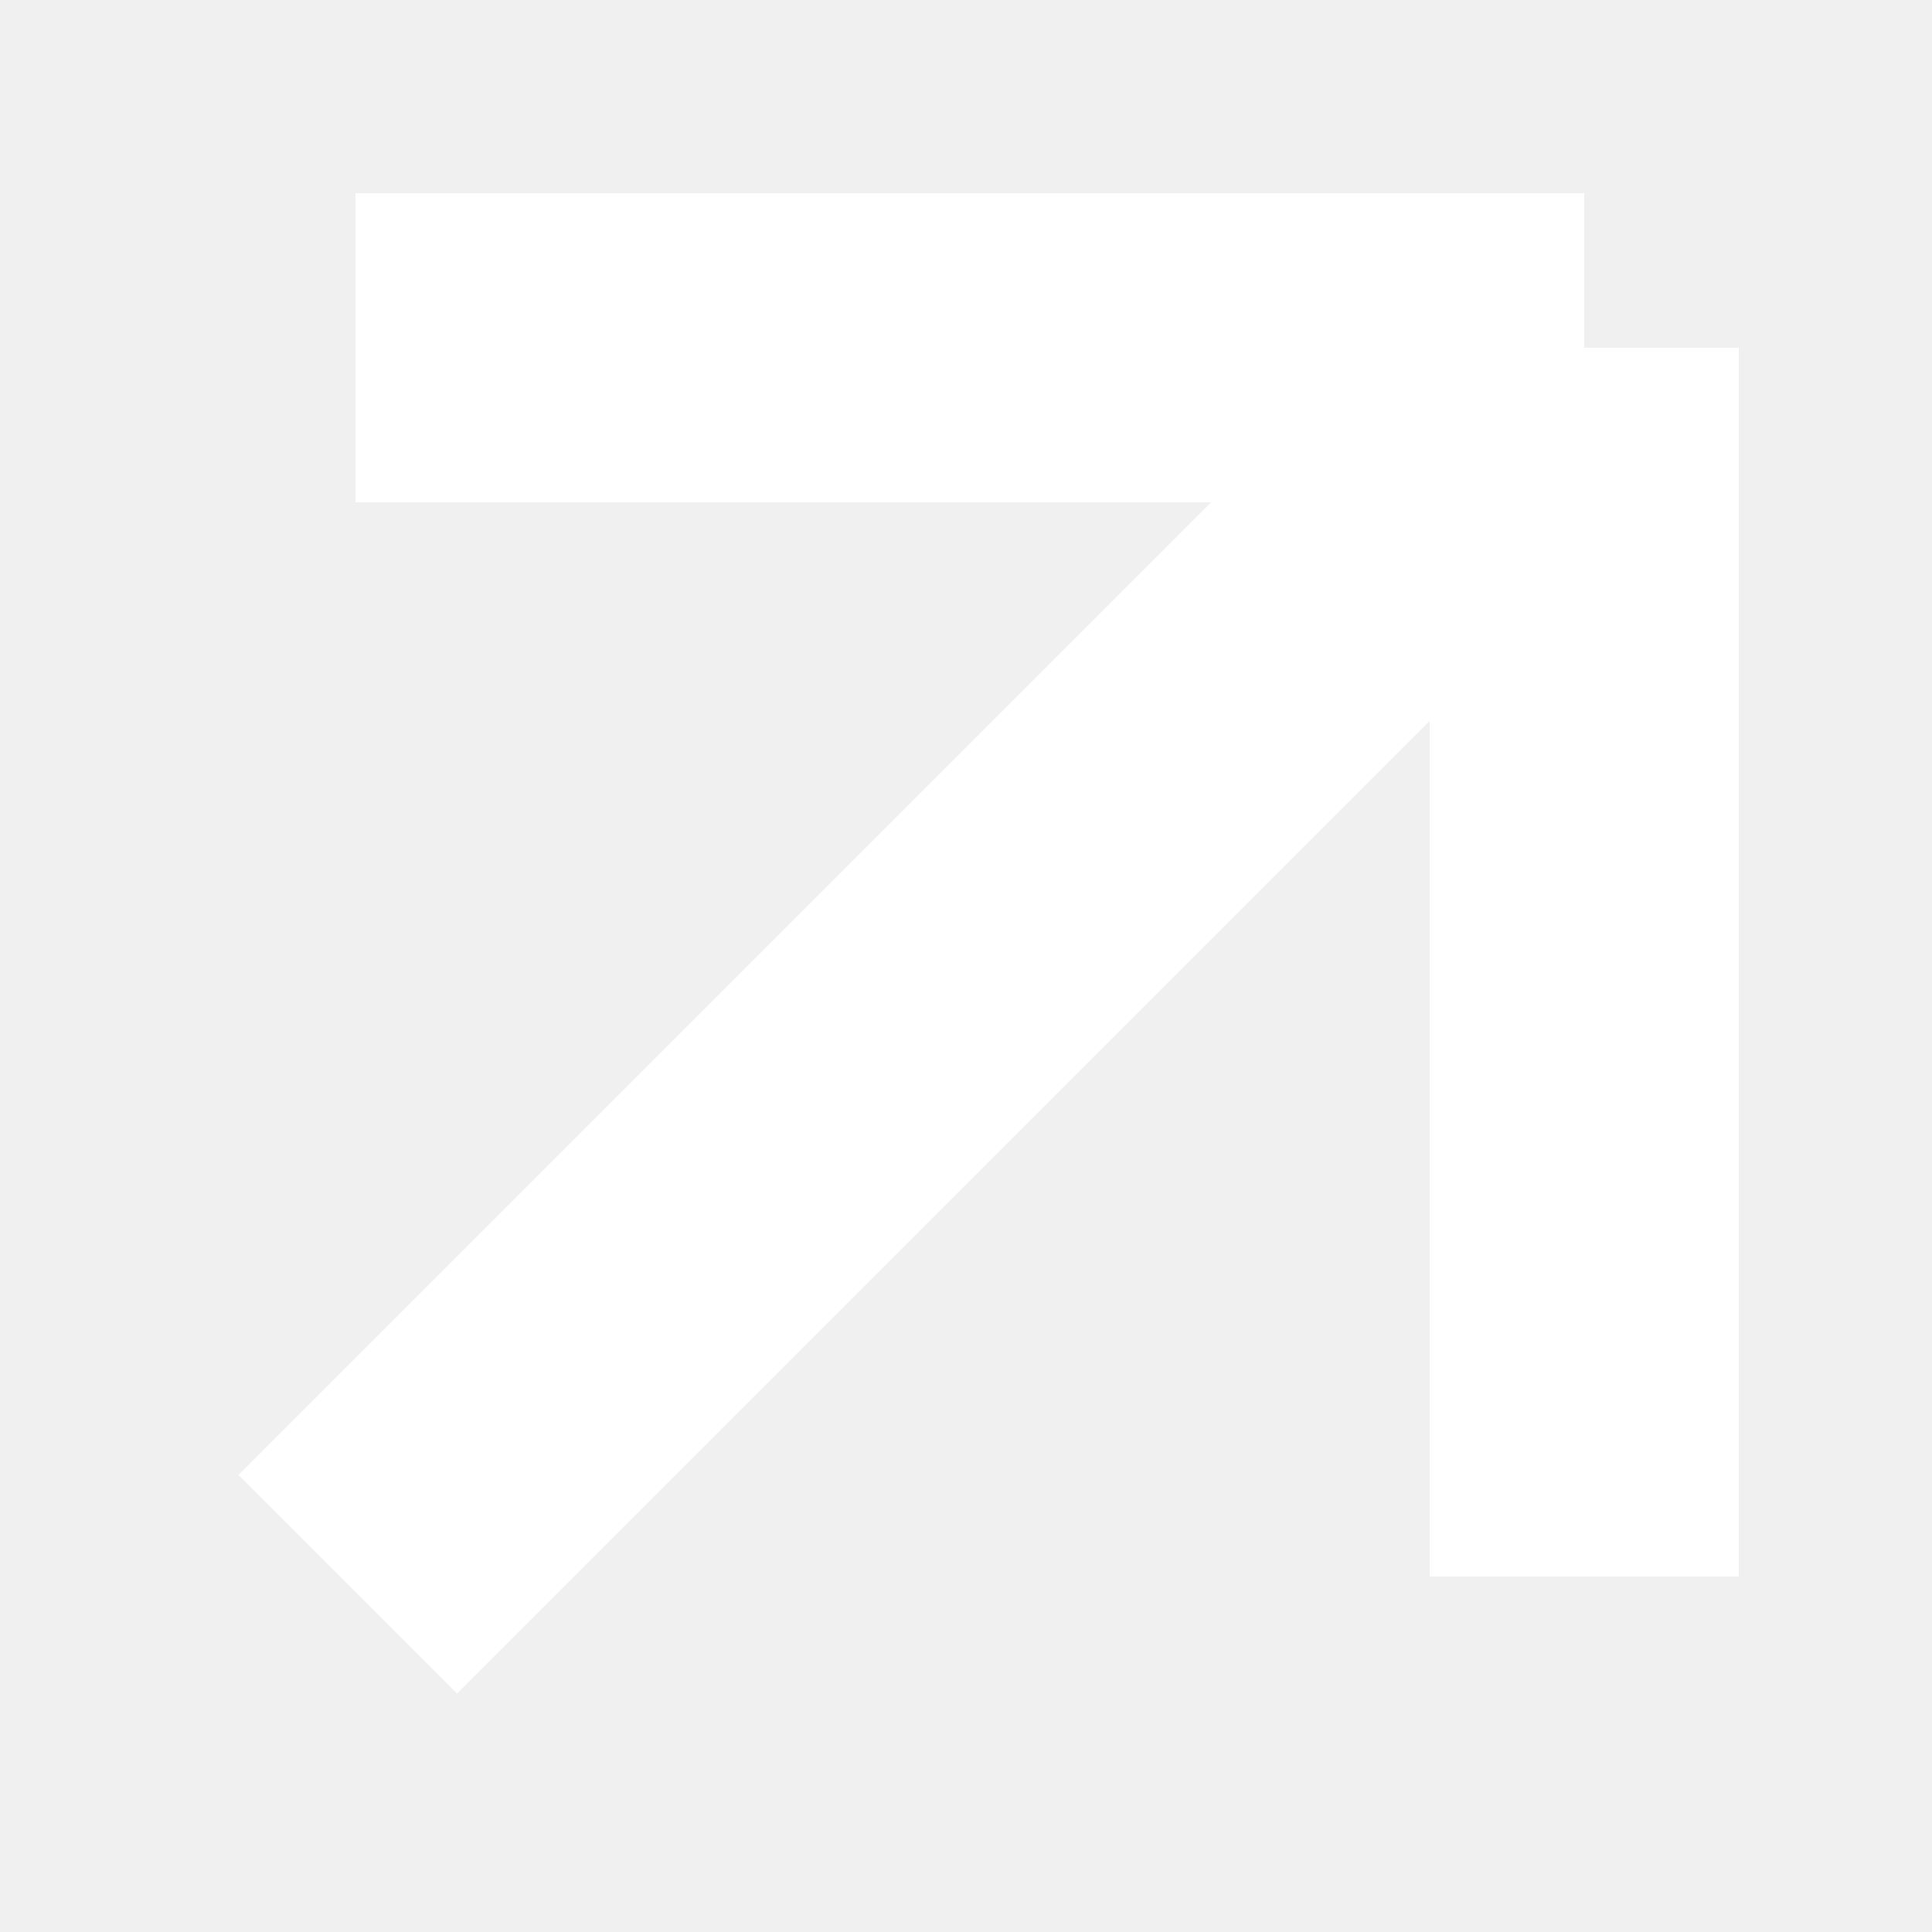
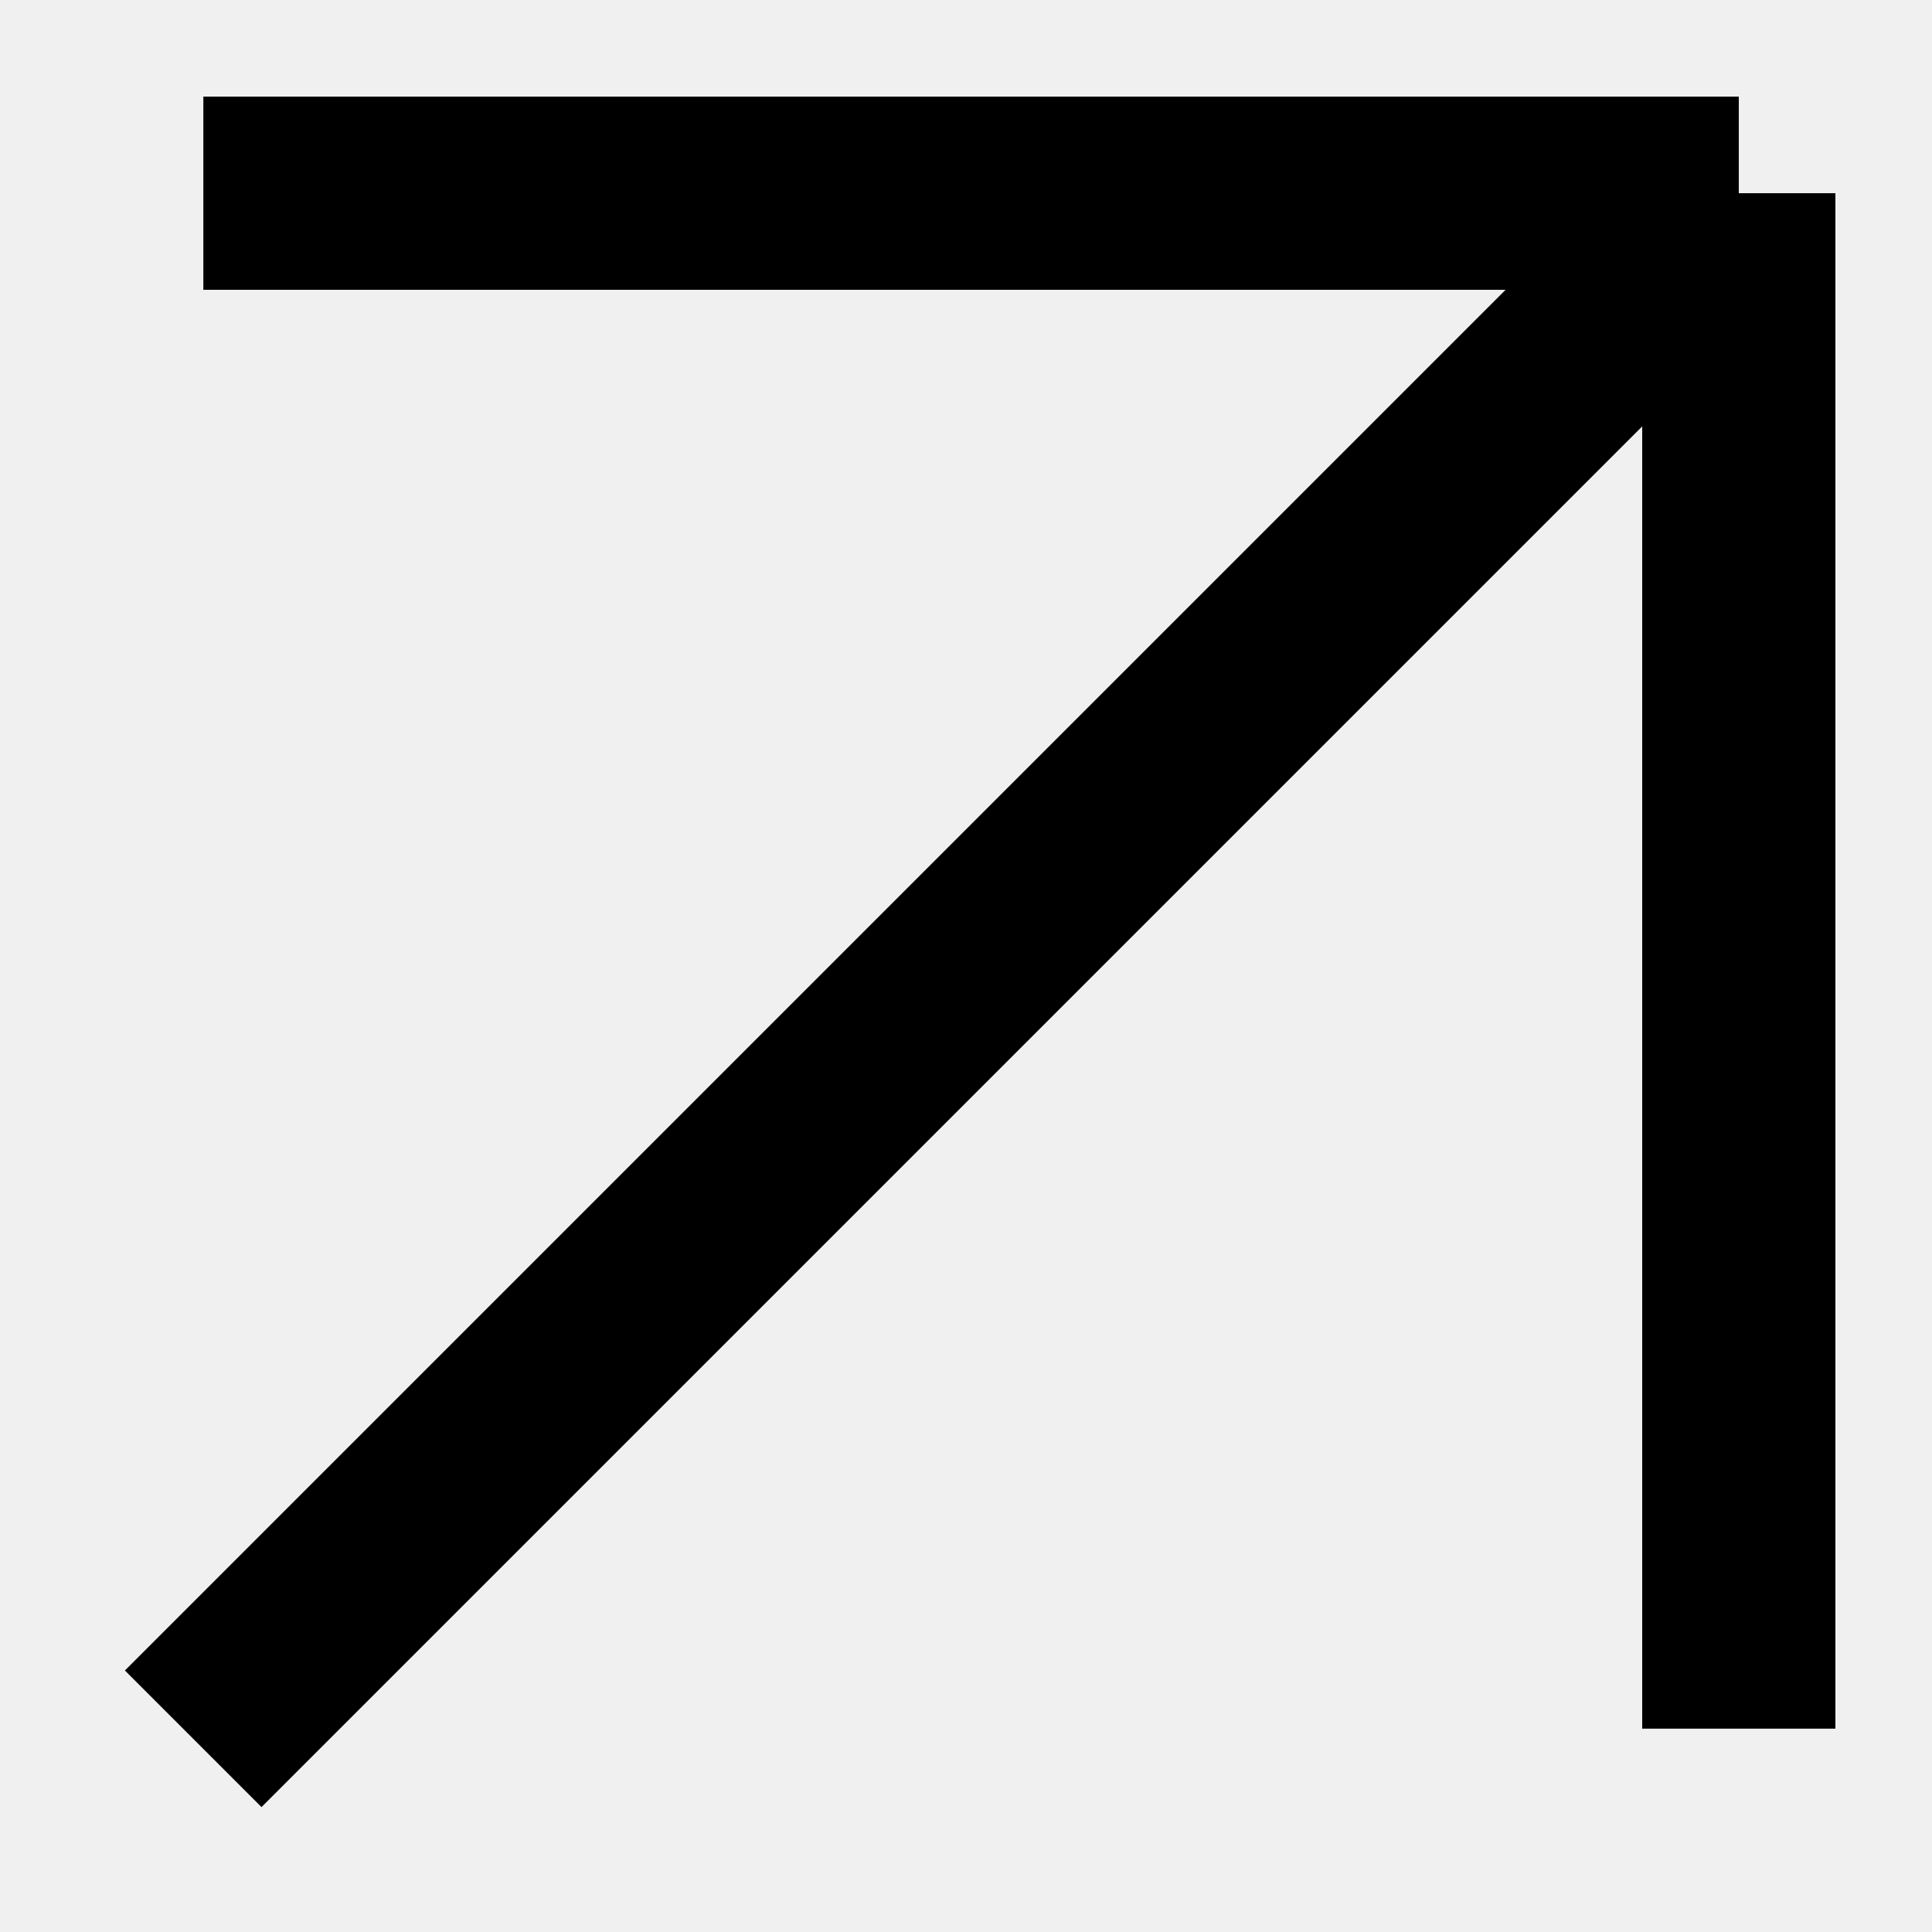
- <svg xmlns="http://www.w3.org/2000/svg" viewBox="0 0 10 10" fill="none">
-   <g clip-path="url(#a)">
-     <path d="m1.8 8.2 6.4-6.4m0 0h-6.36m6.36 0v6.36" stroke="#fff" stroke-width="1.6" />
-   </g>
-   <defs>
-     <clipPath id="a">
-       <path fill="#fff" transform="translate(1 1)" d="M0 0h8v8h-8z" />
-     </clipPath>
-   </defs>
+ <svg xmlns="http://www.w3.org/2000/svg" width="8" height="8" viewBox="0 0 8 8" fill="currentColor" stroke="currentColor">
+   <path d="M0.8 7.2L7.2 0.8M7.2 0.8H0.842M7.2 0.8V7.158" stroke-width="0.8" />
</svg>
